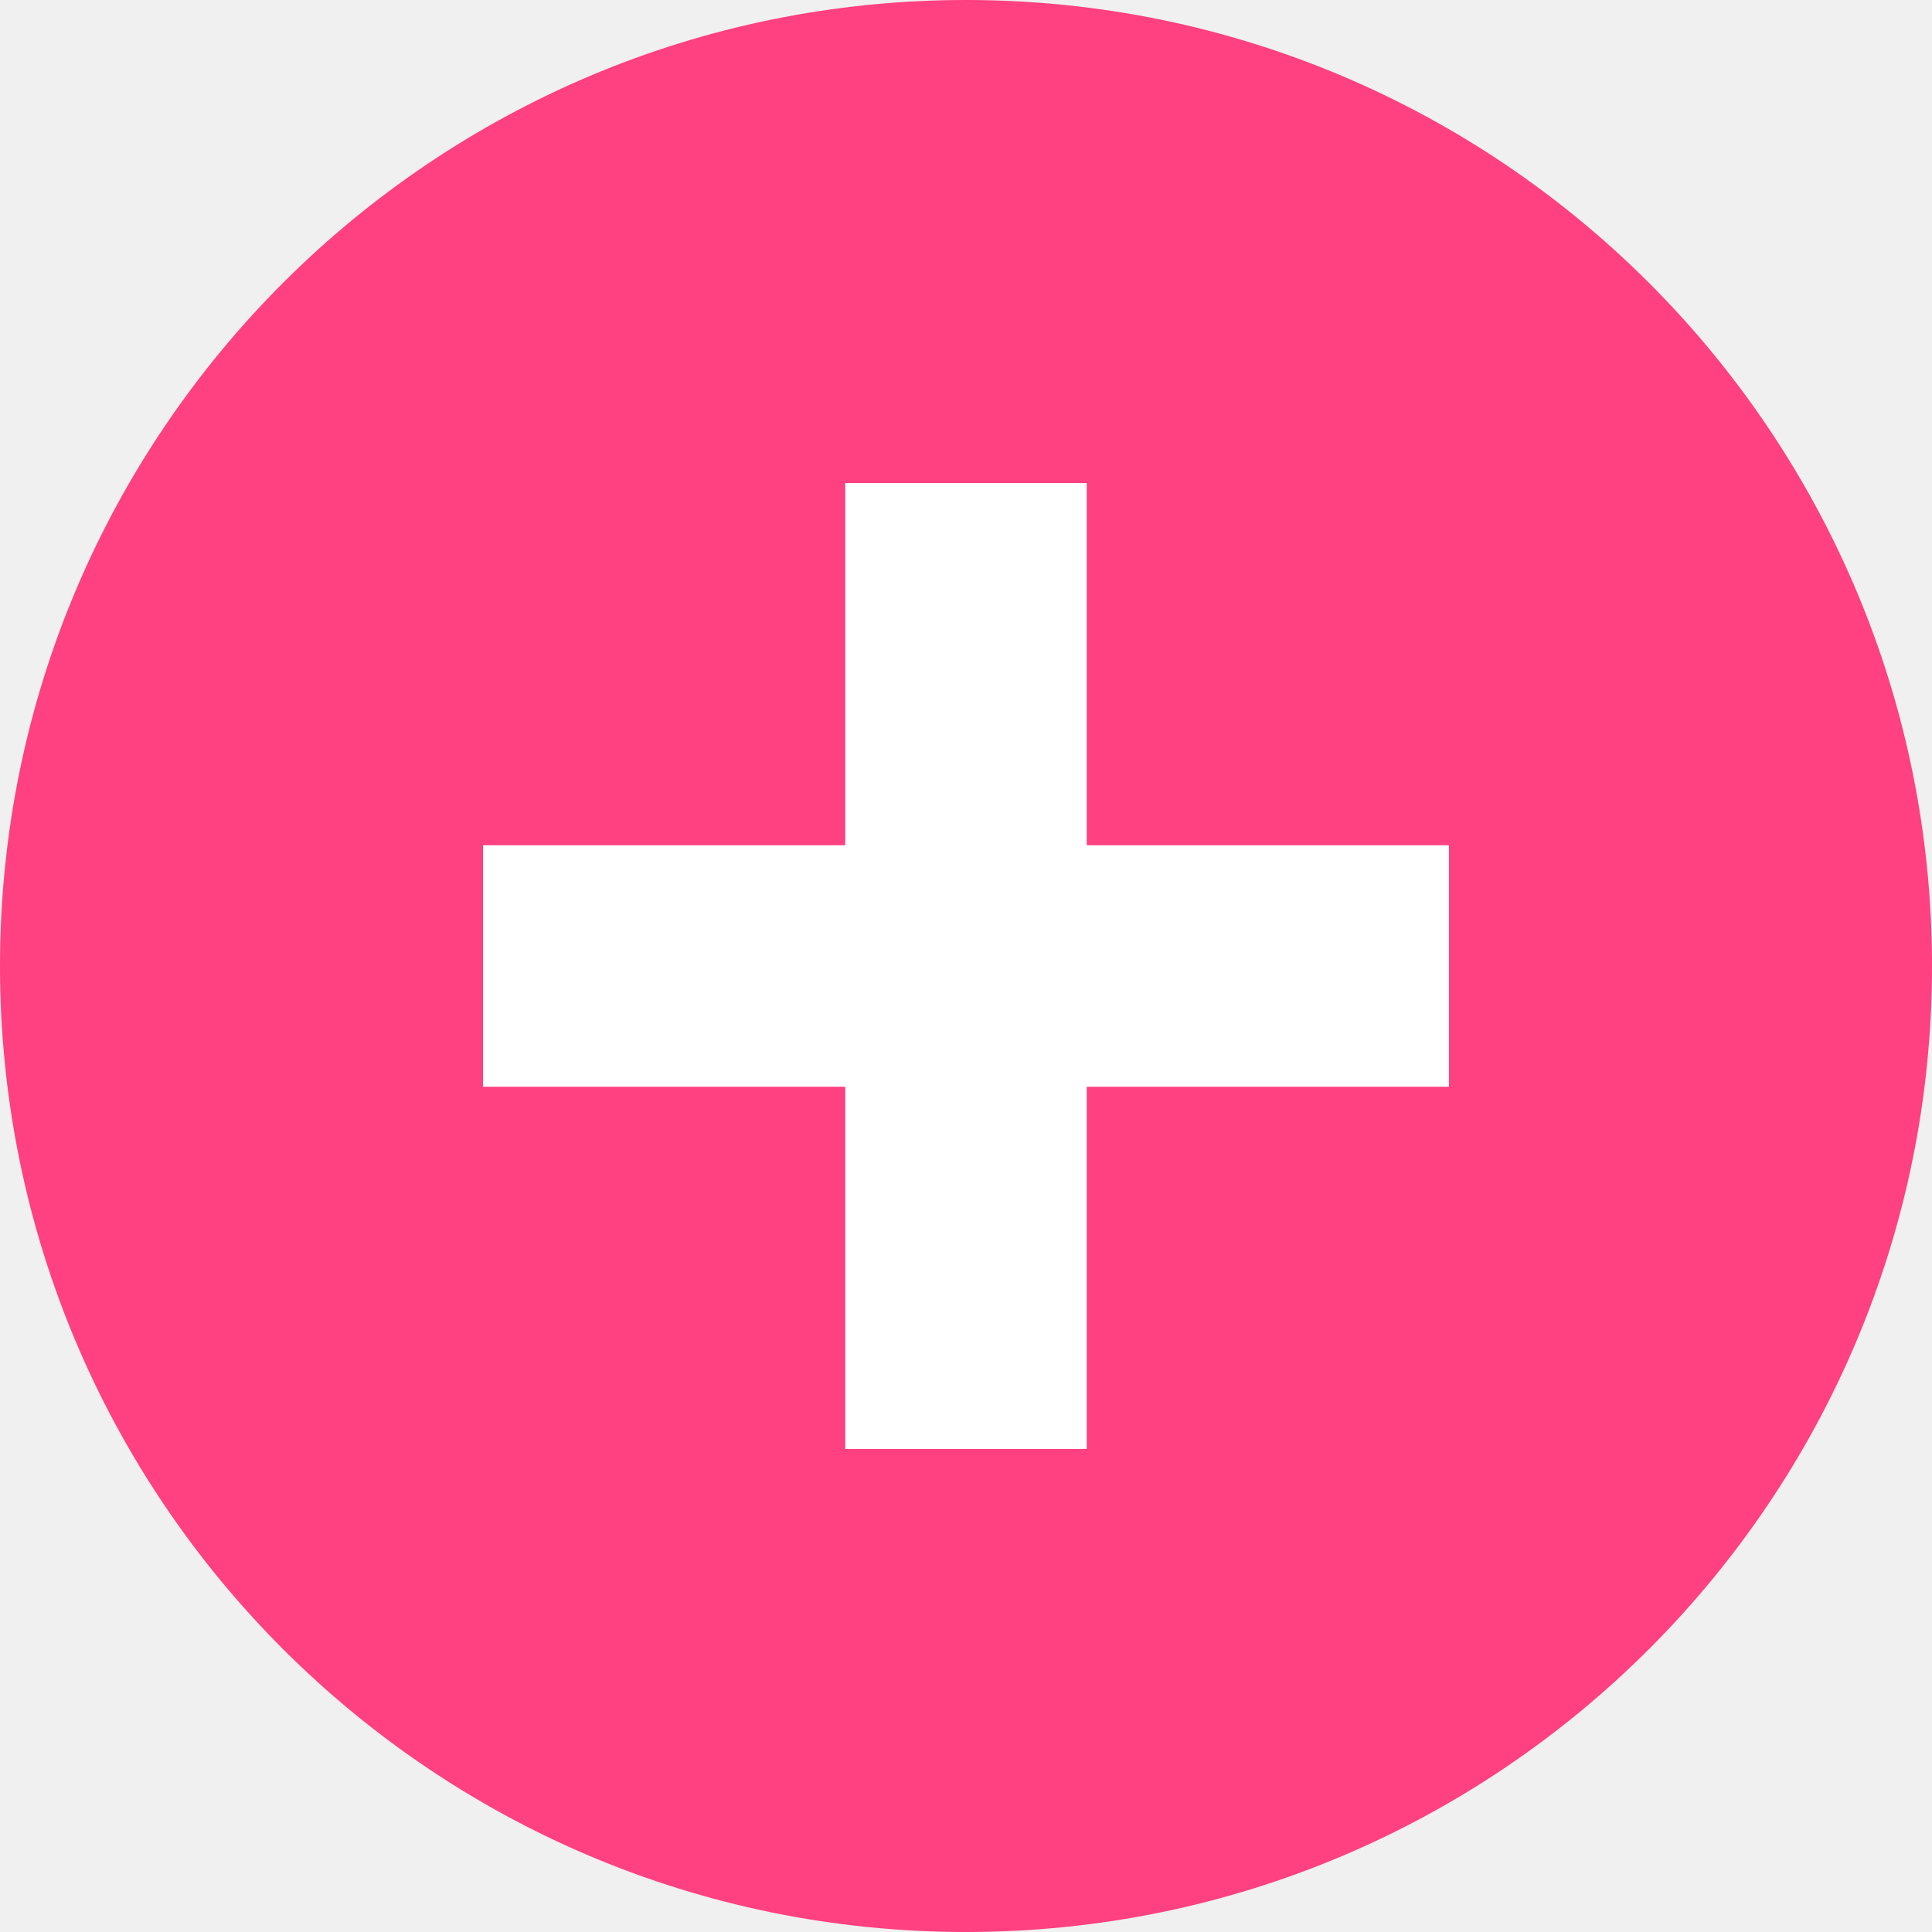
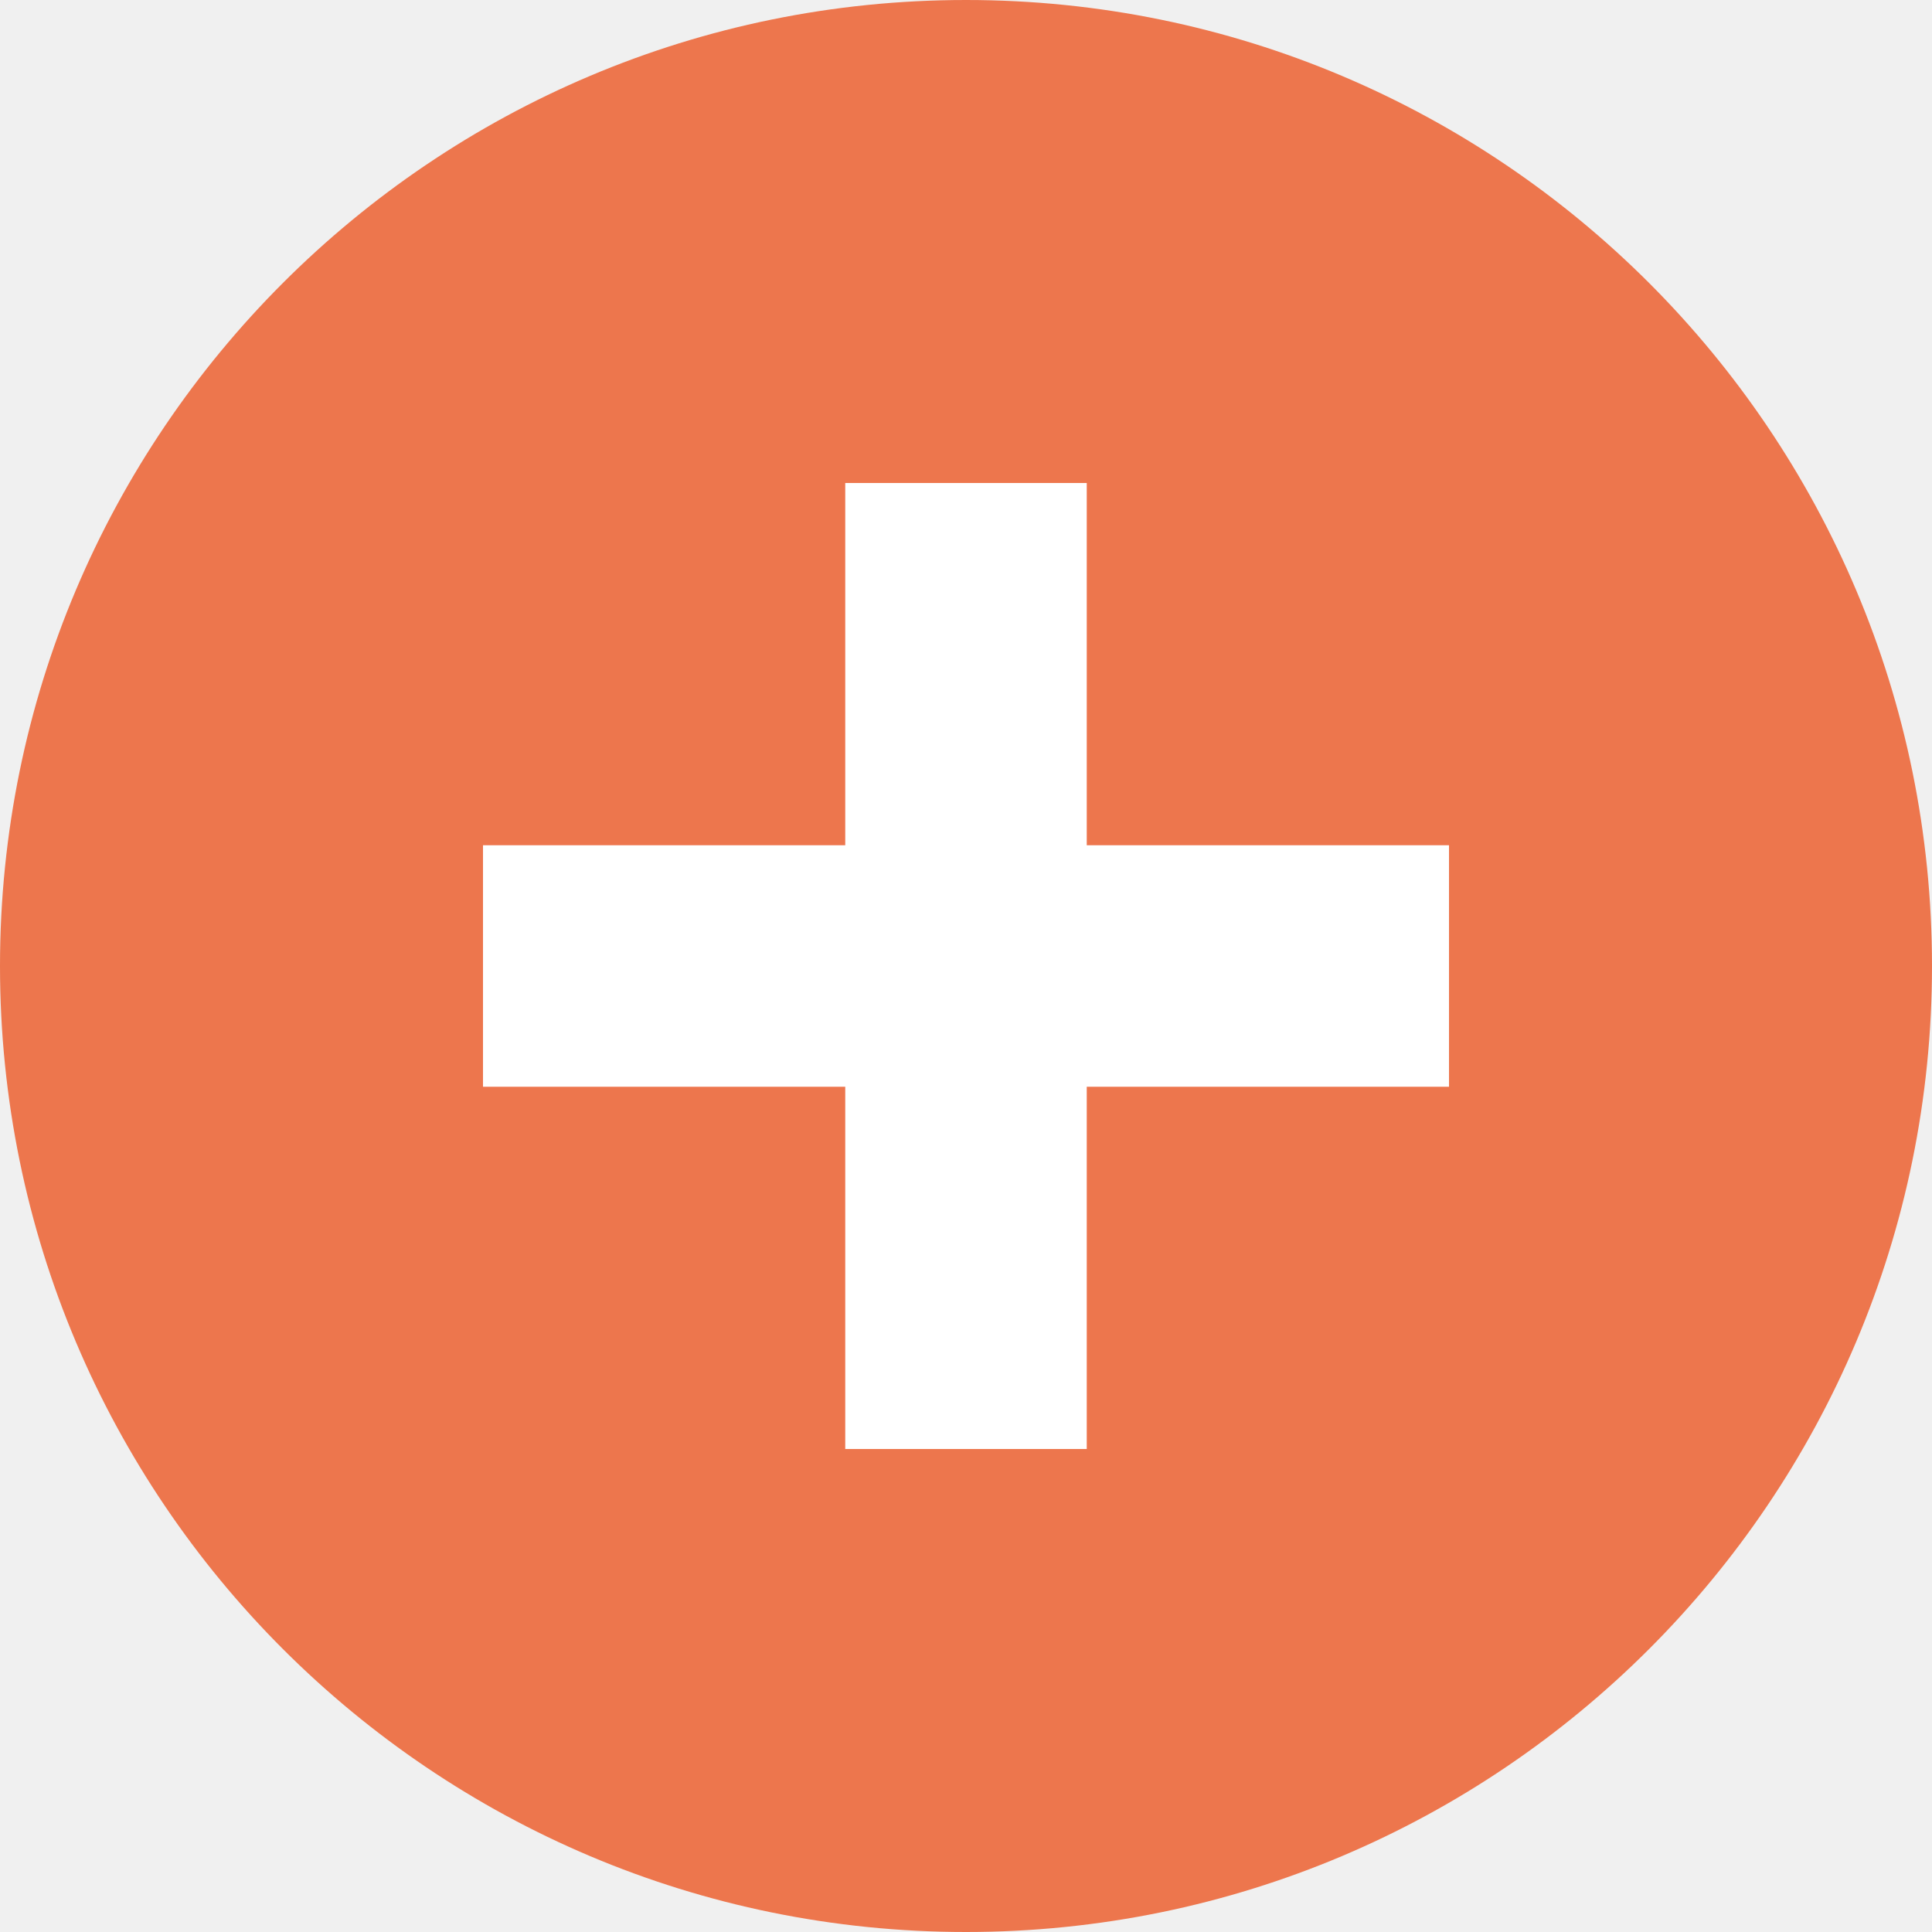
<svg xmlns="http://www.w3.org/2000/svg" width="16" height="16" viewBox="0 0 16 16">
-   <circle cx="8" cy="8" r="8" fill="#FF4081" />
+   <circle cx="8" cy="8" r="8" fill="#ED764D" />
  <path d="m7 4v3h-3v2h3v3h2v-3h3v-2h-3v-3h-2z" fill="#FFFFFF" />
</svg>
